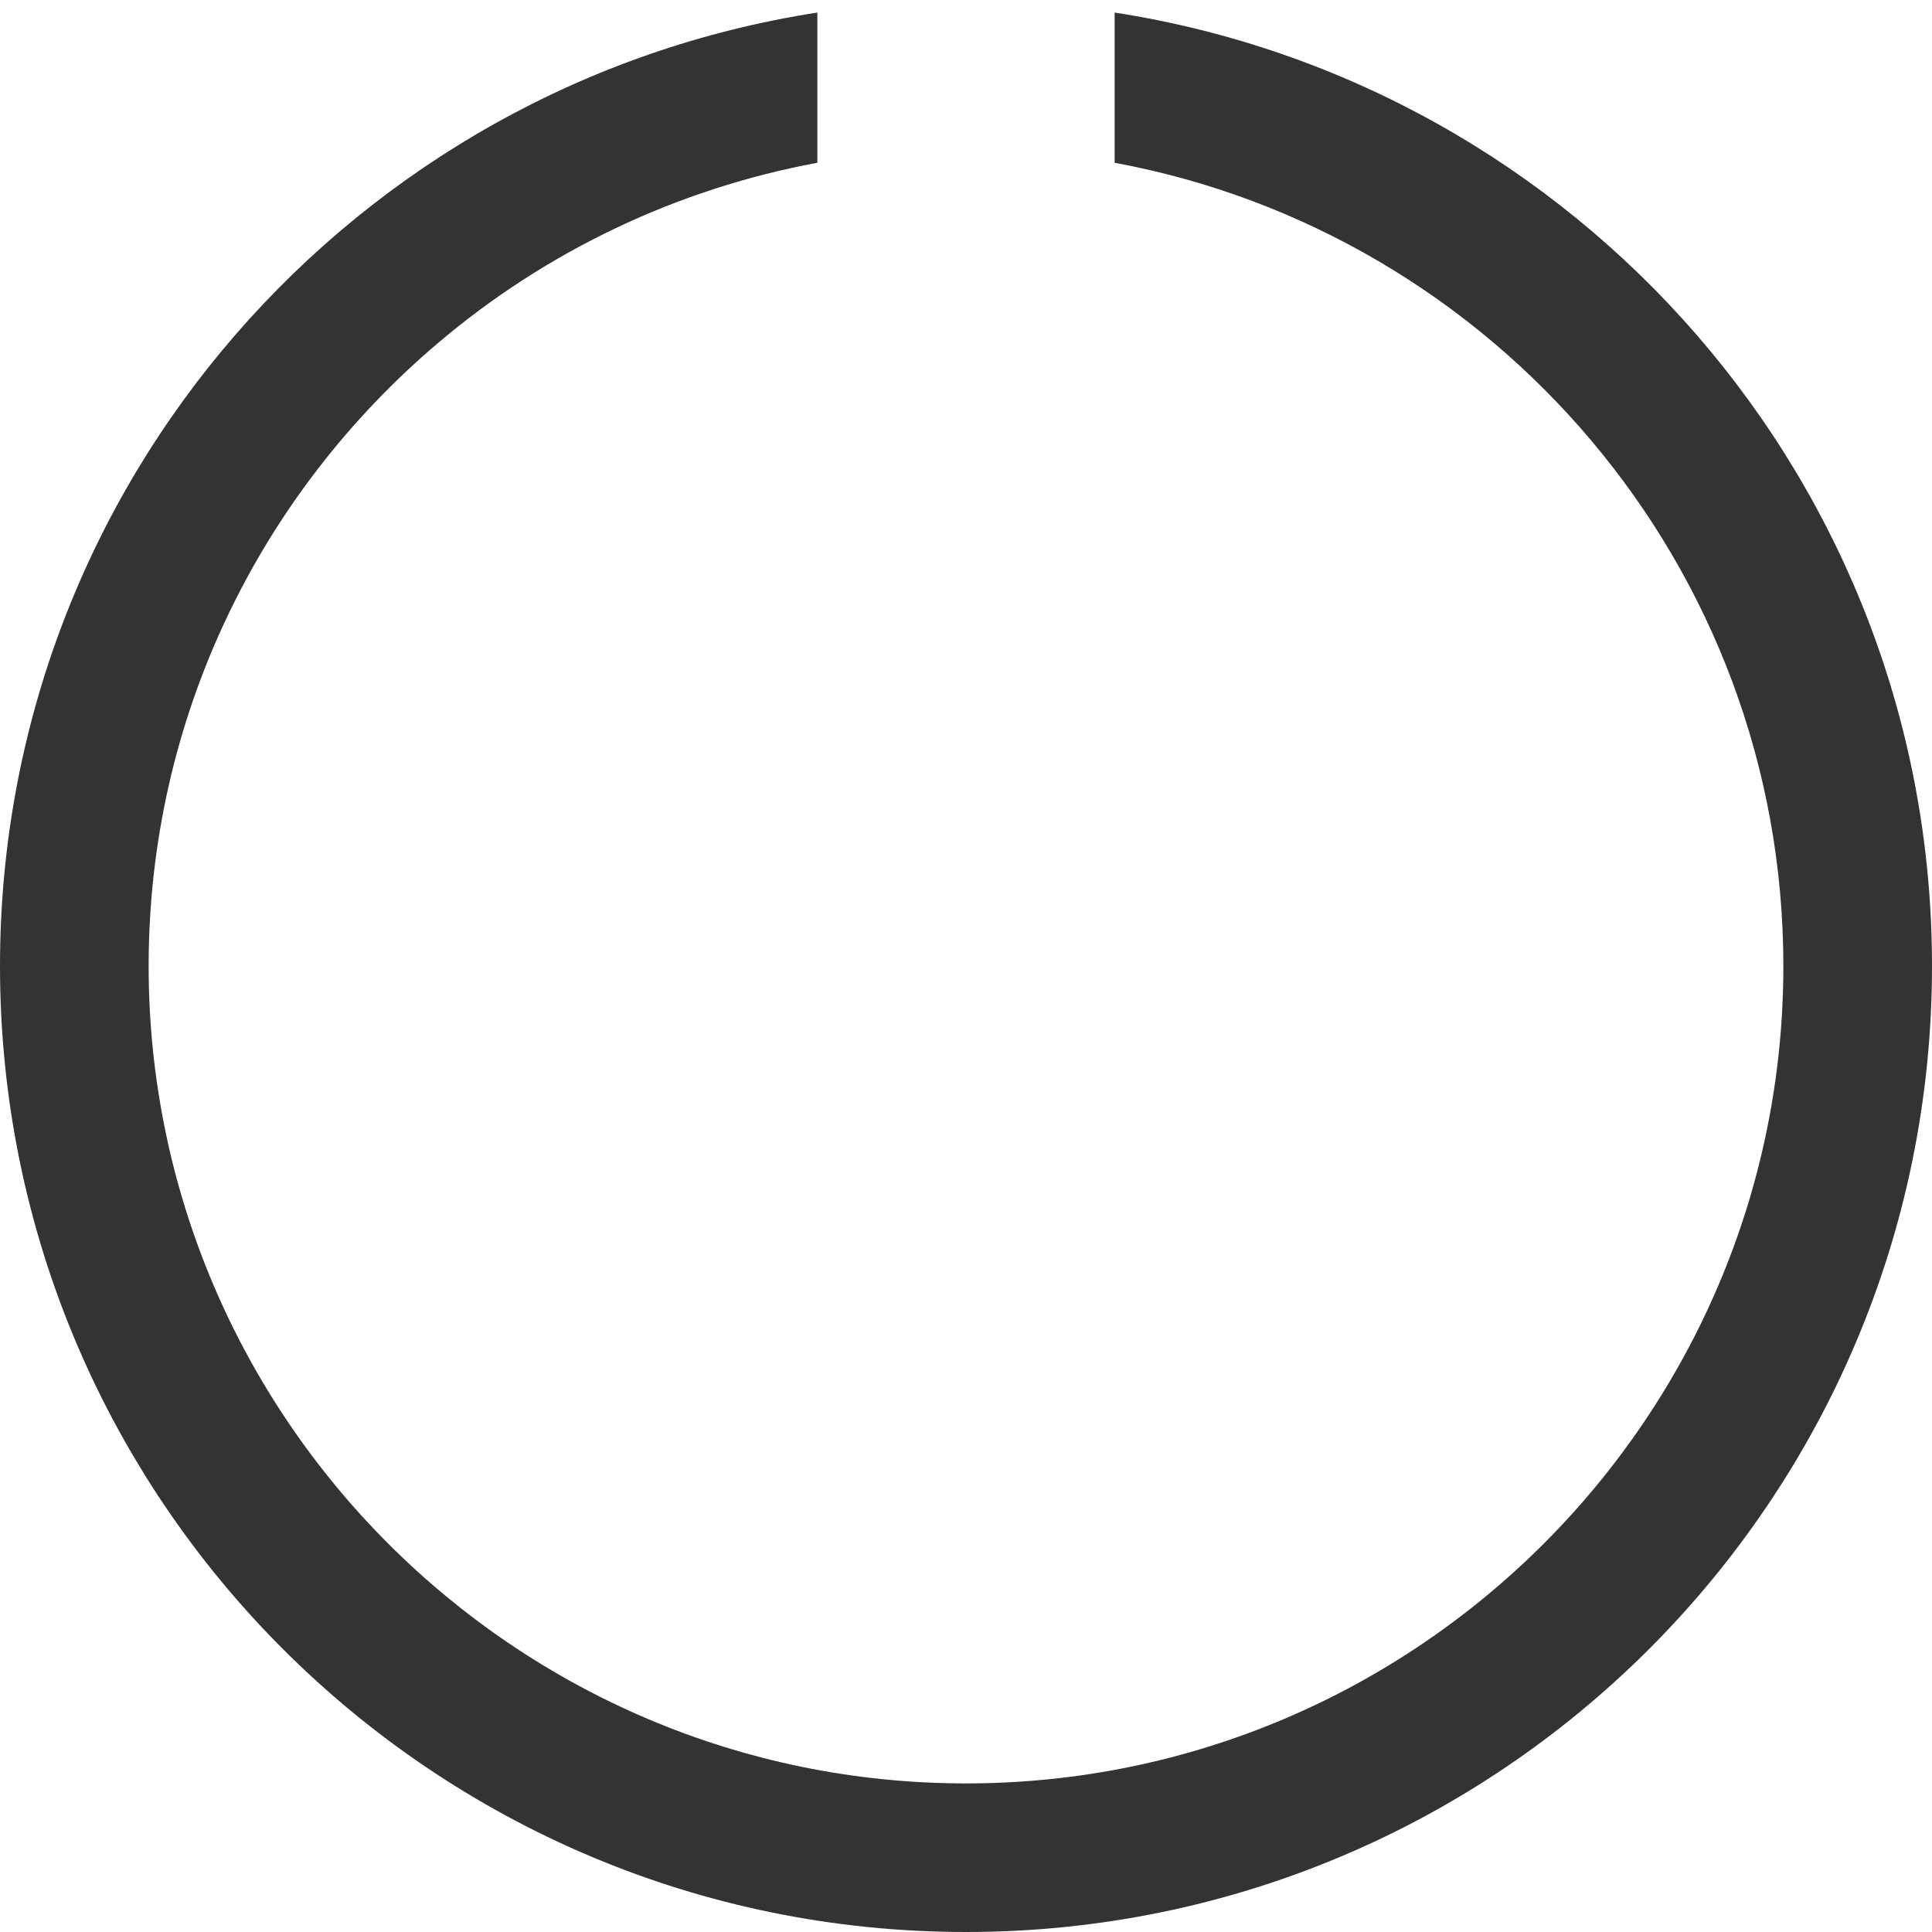
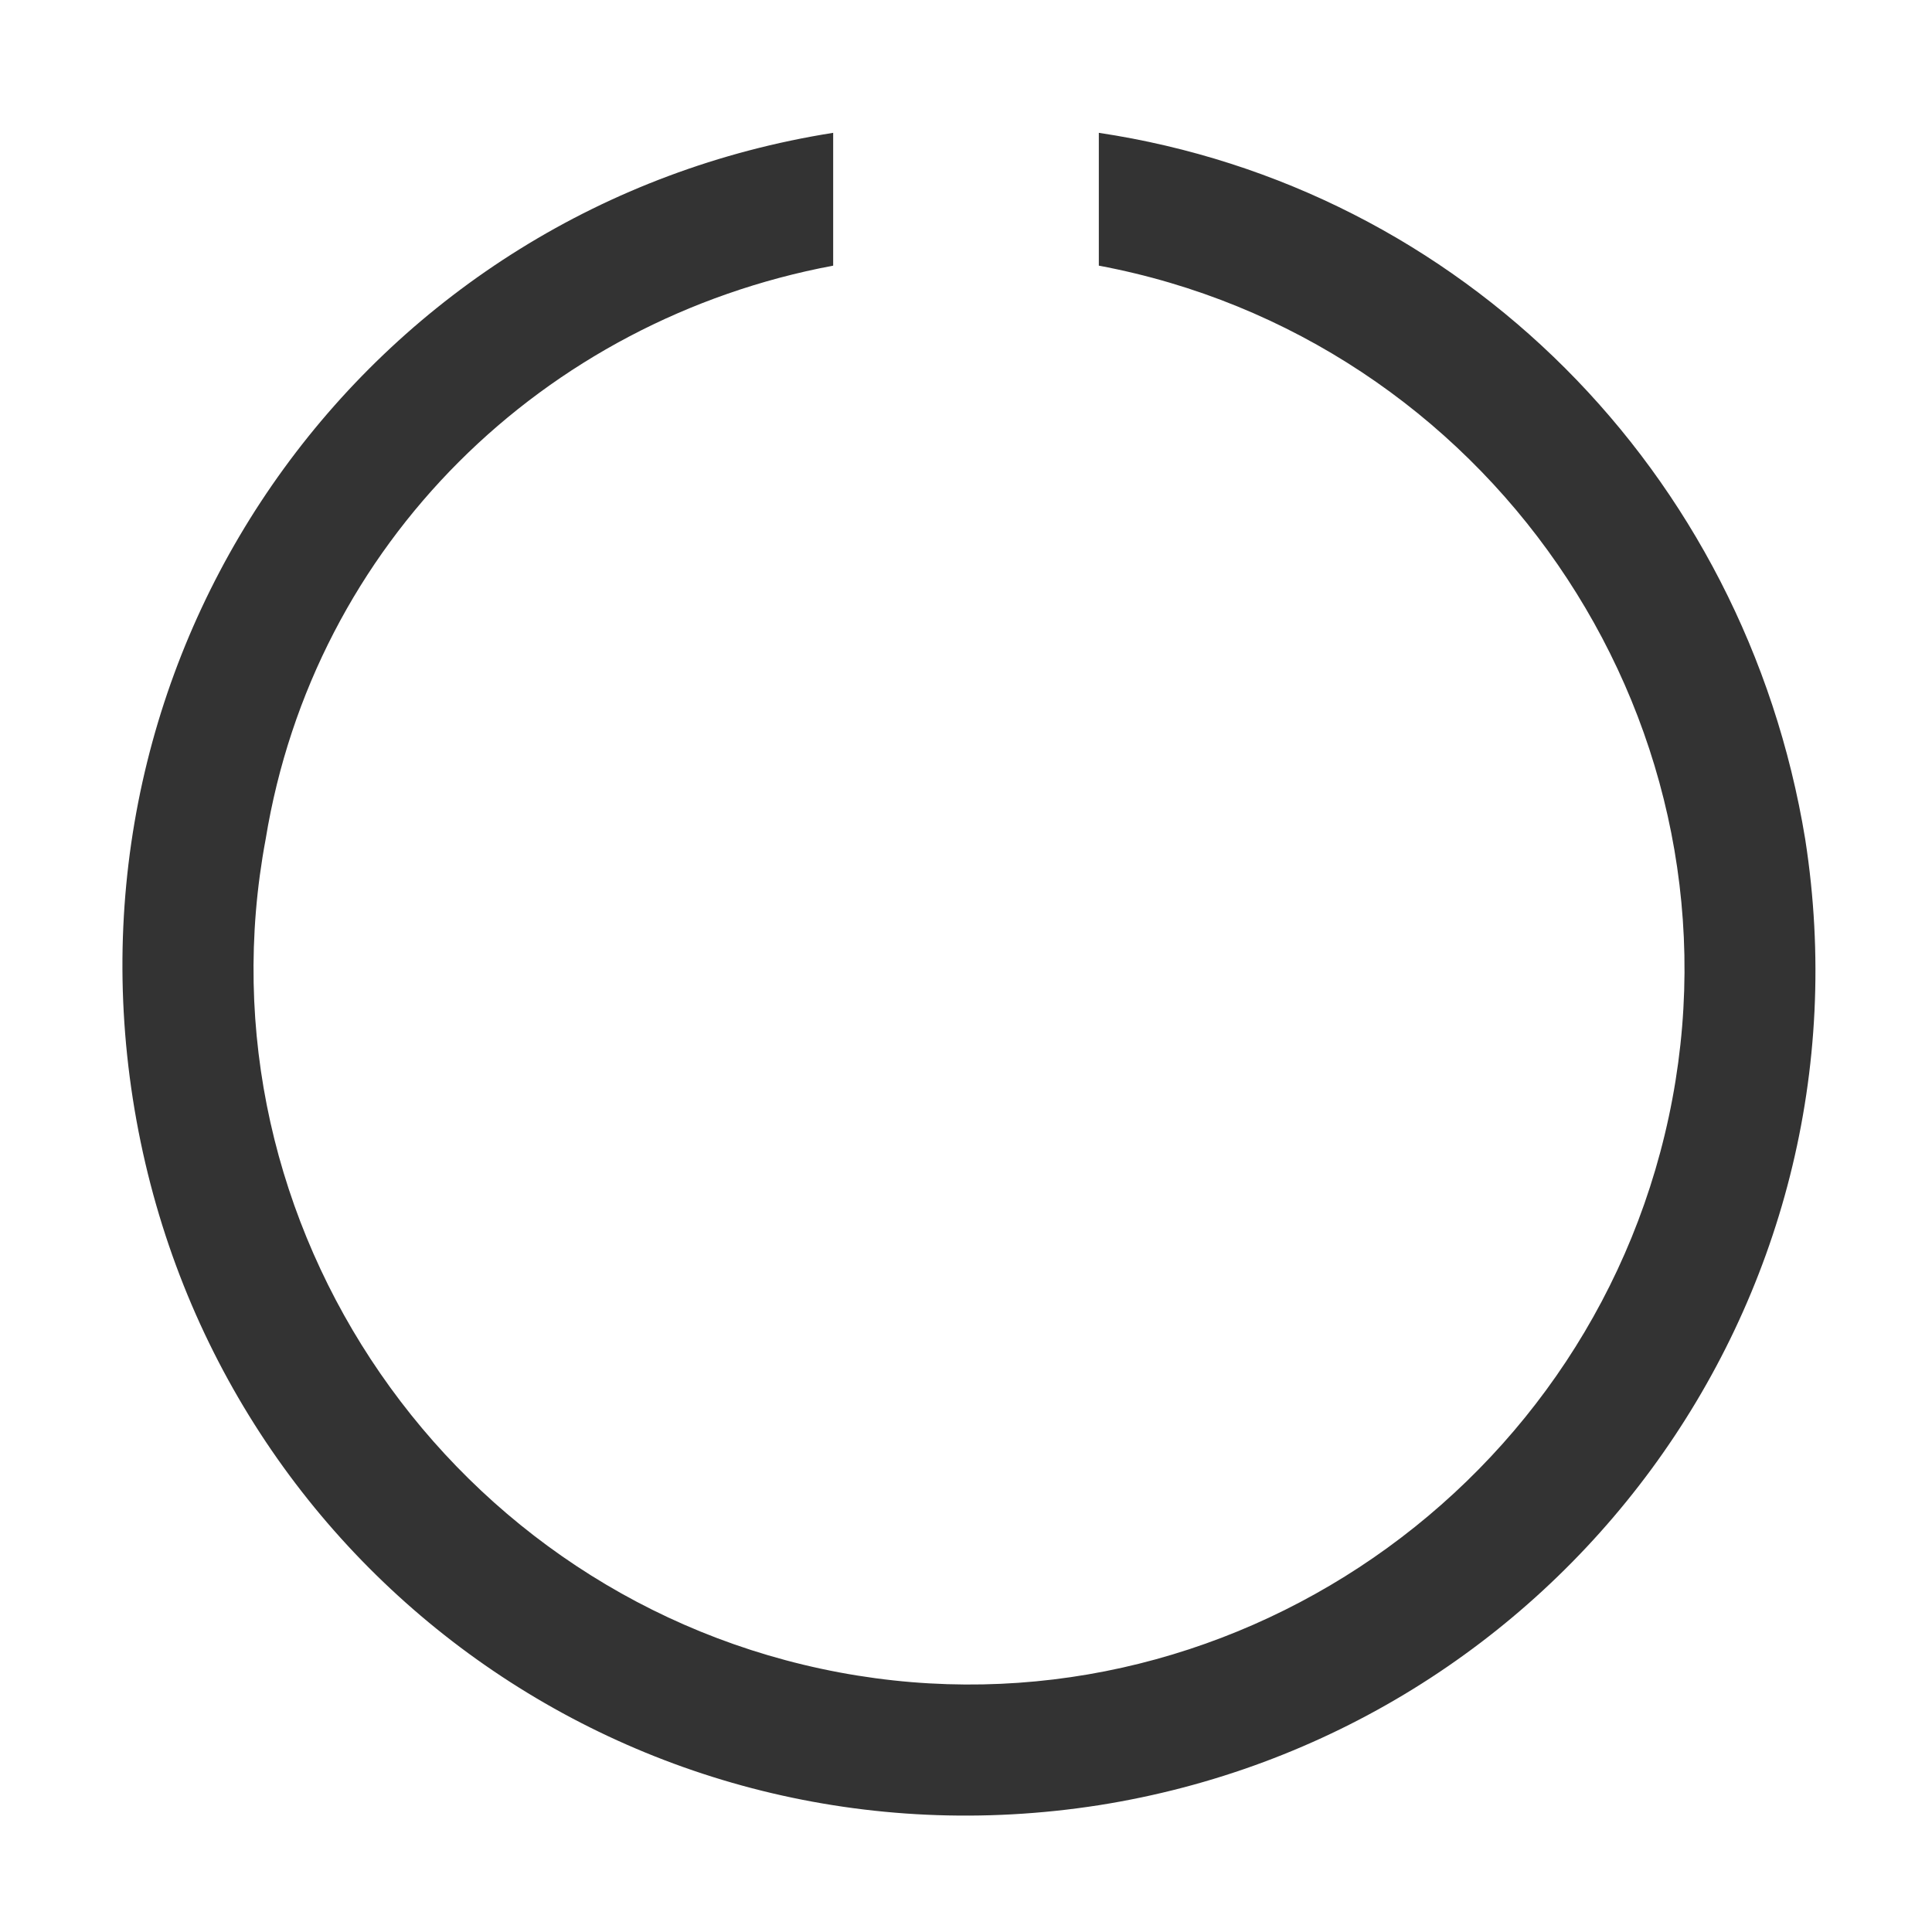
<svg xmlns="http://www.w3.org/2000/svg" viewBox="0 0 32 32">
-   <path fill="#333" fill-rule="evenodd" d="M18.462 2.696C24.753 3.859 29.538 9.376 29.538 16c0 7.465-6.073 13.539-13.538 13.539S2.462 23.465 2.462 16c0-4.132 1.862-7.834 4.791-10.317a13.52 13.52 0 0 1 6.285-2.987V.208C5.873 1.395 0 8.003 0 16c0 8.836 7.163 16 16 16s16-7.164 16-16C32 8.003 26.127 1.395 18.462.208v2.488z" />
+   <path d="M18.2 2.2v2.2c6.4 1.2 10.7 7.4 9.5 13.8s-7.4 10.7-13.8 9.5-10.7-7.4-9.5-13.8C5.2 9 9 5.3 13.8 4.4V2.2C6.2 3.4 1 10.5 2.2 18.2s8.3 12.9 16 11.7c7.6-1.2 12.9-8.3 11.7-16-1-6.1-5.7-10.8-11.7-11.7" fill="#333" />
</svg>
